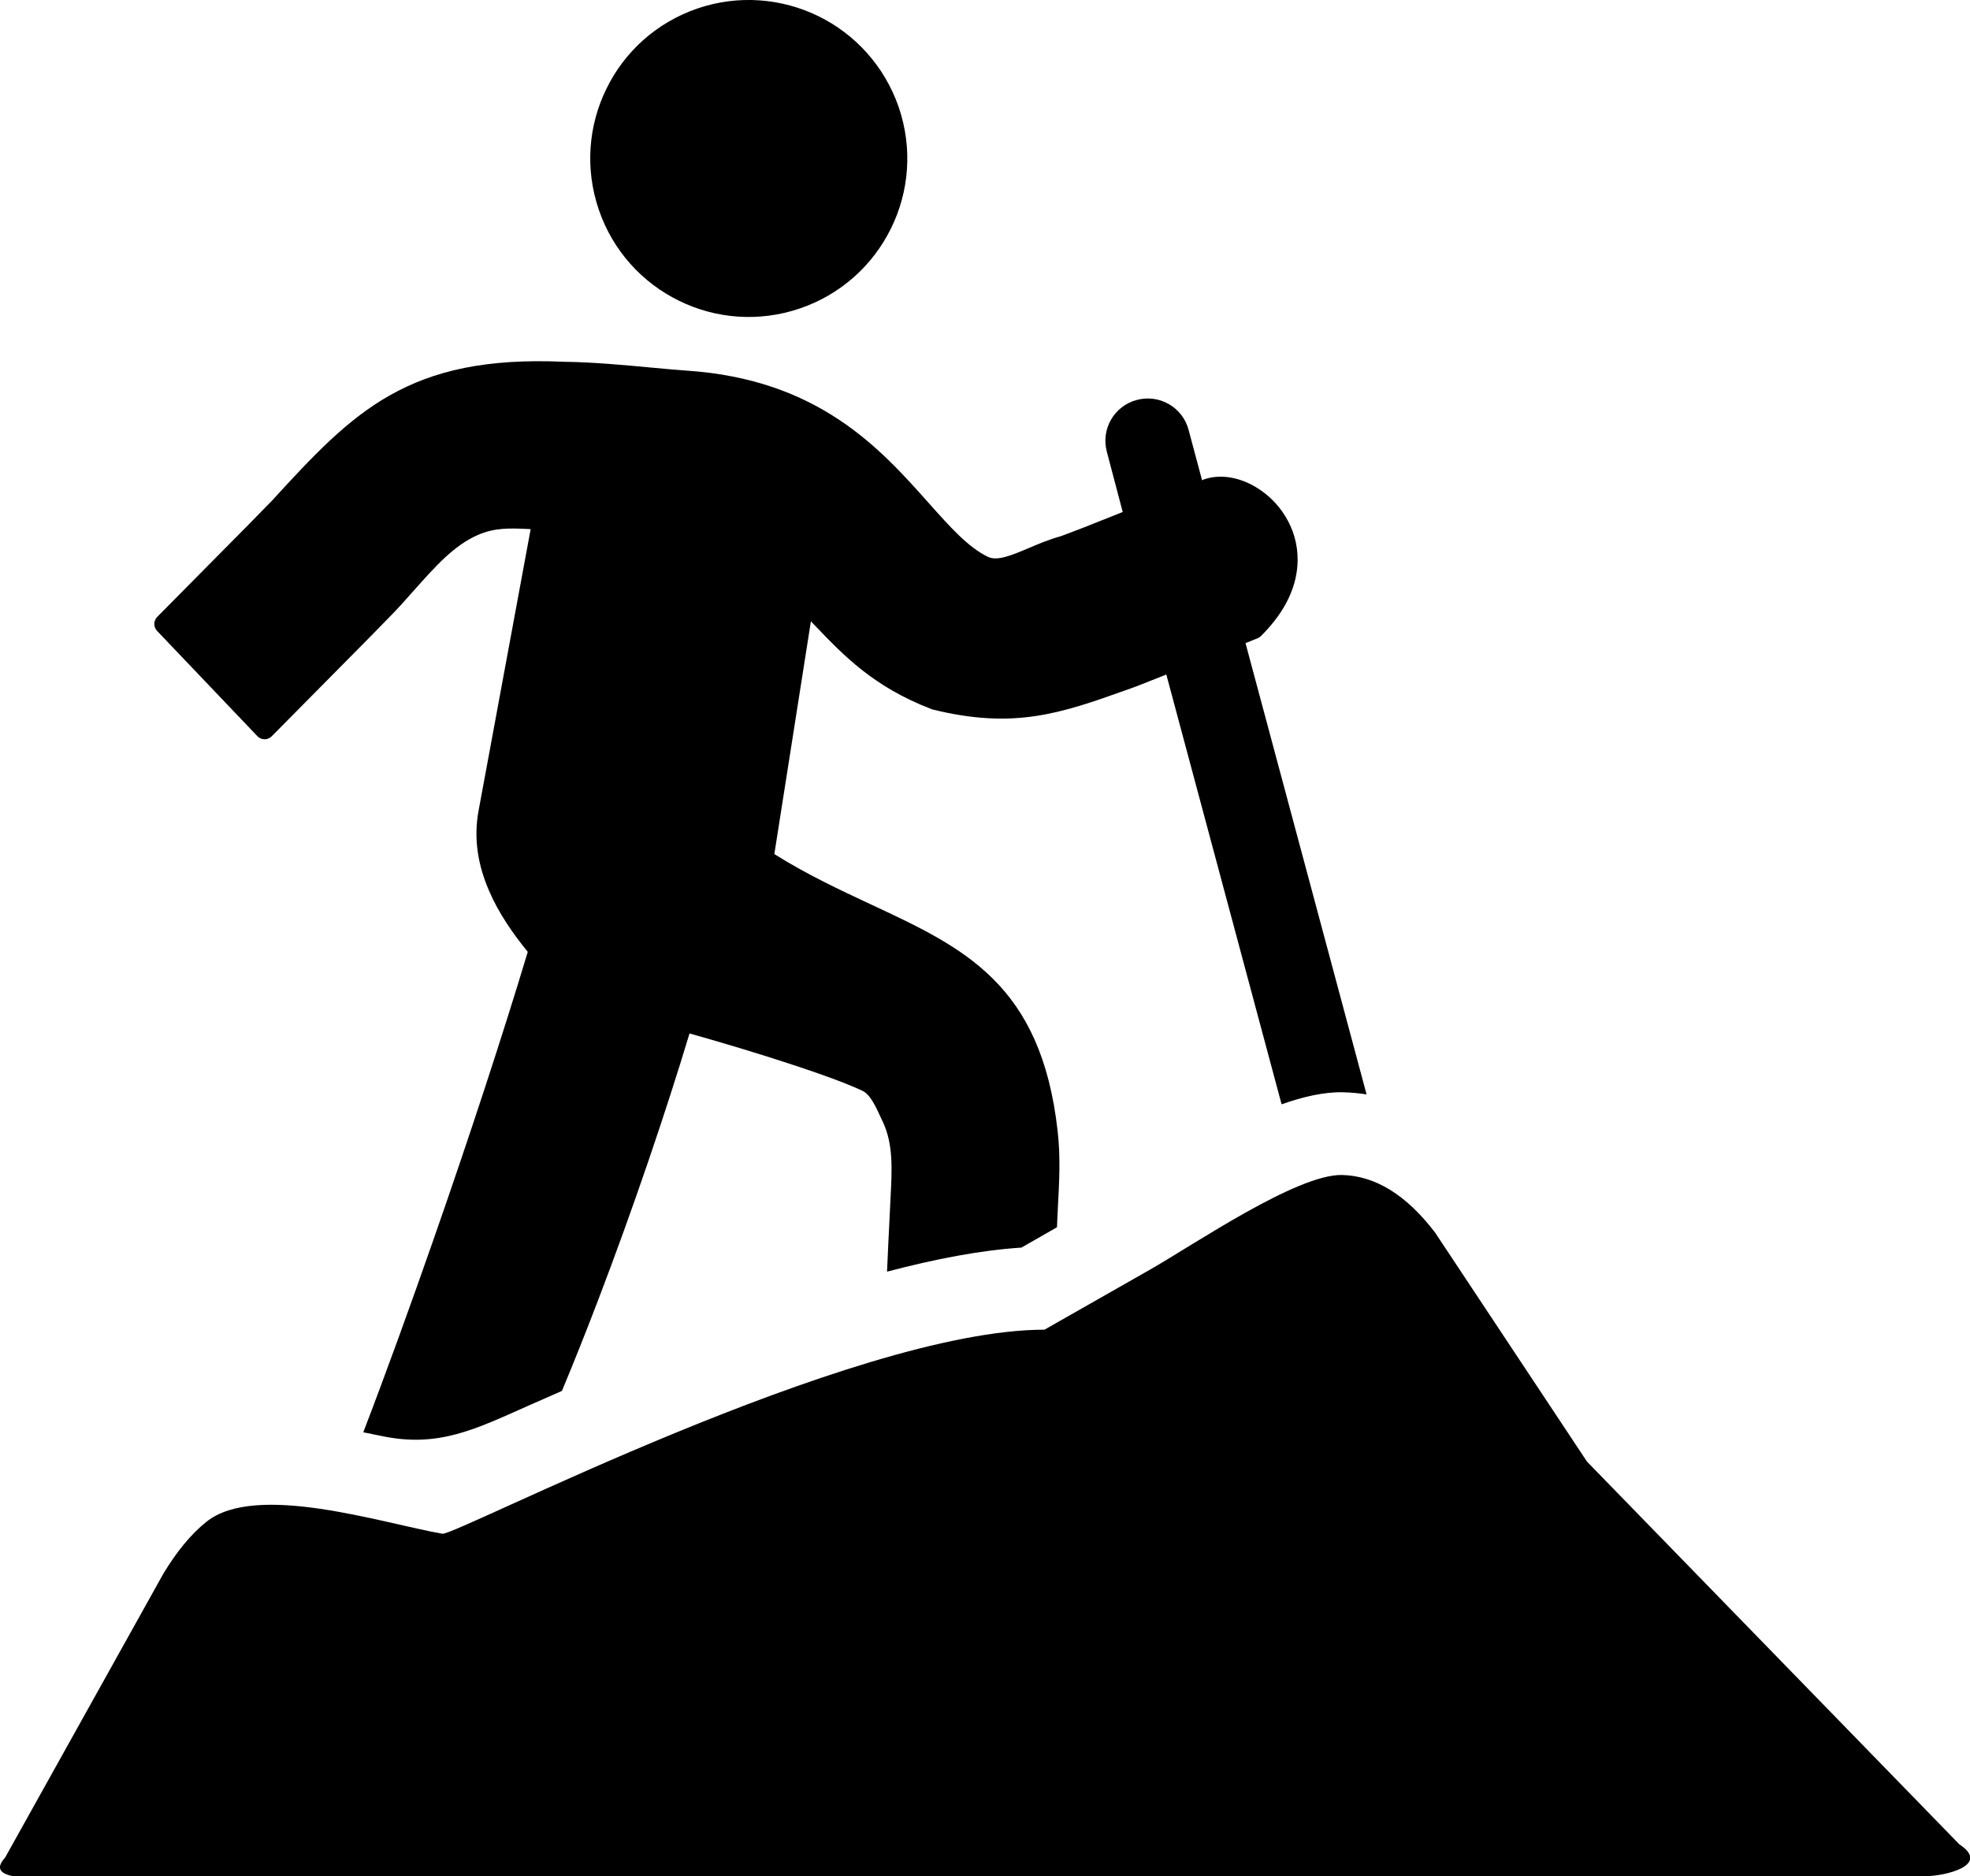
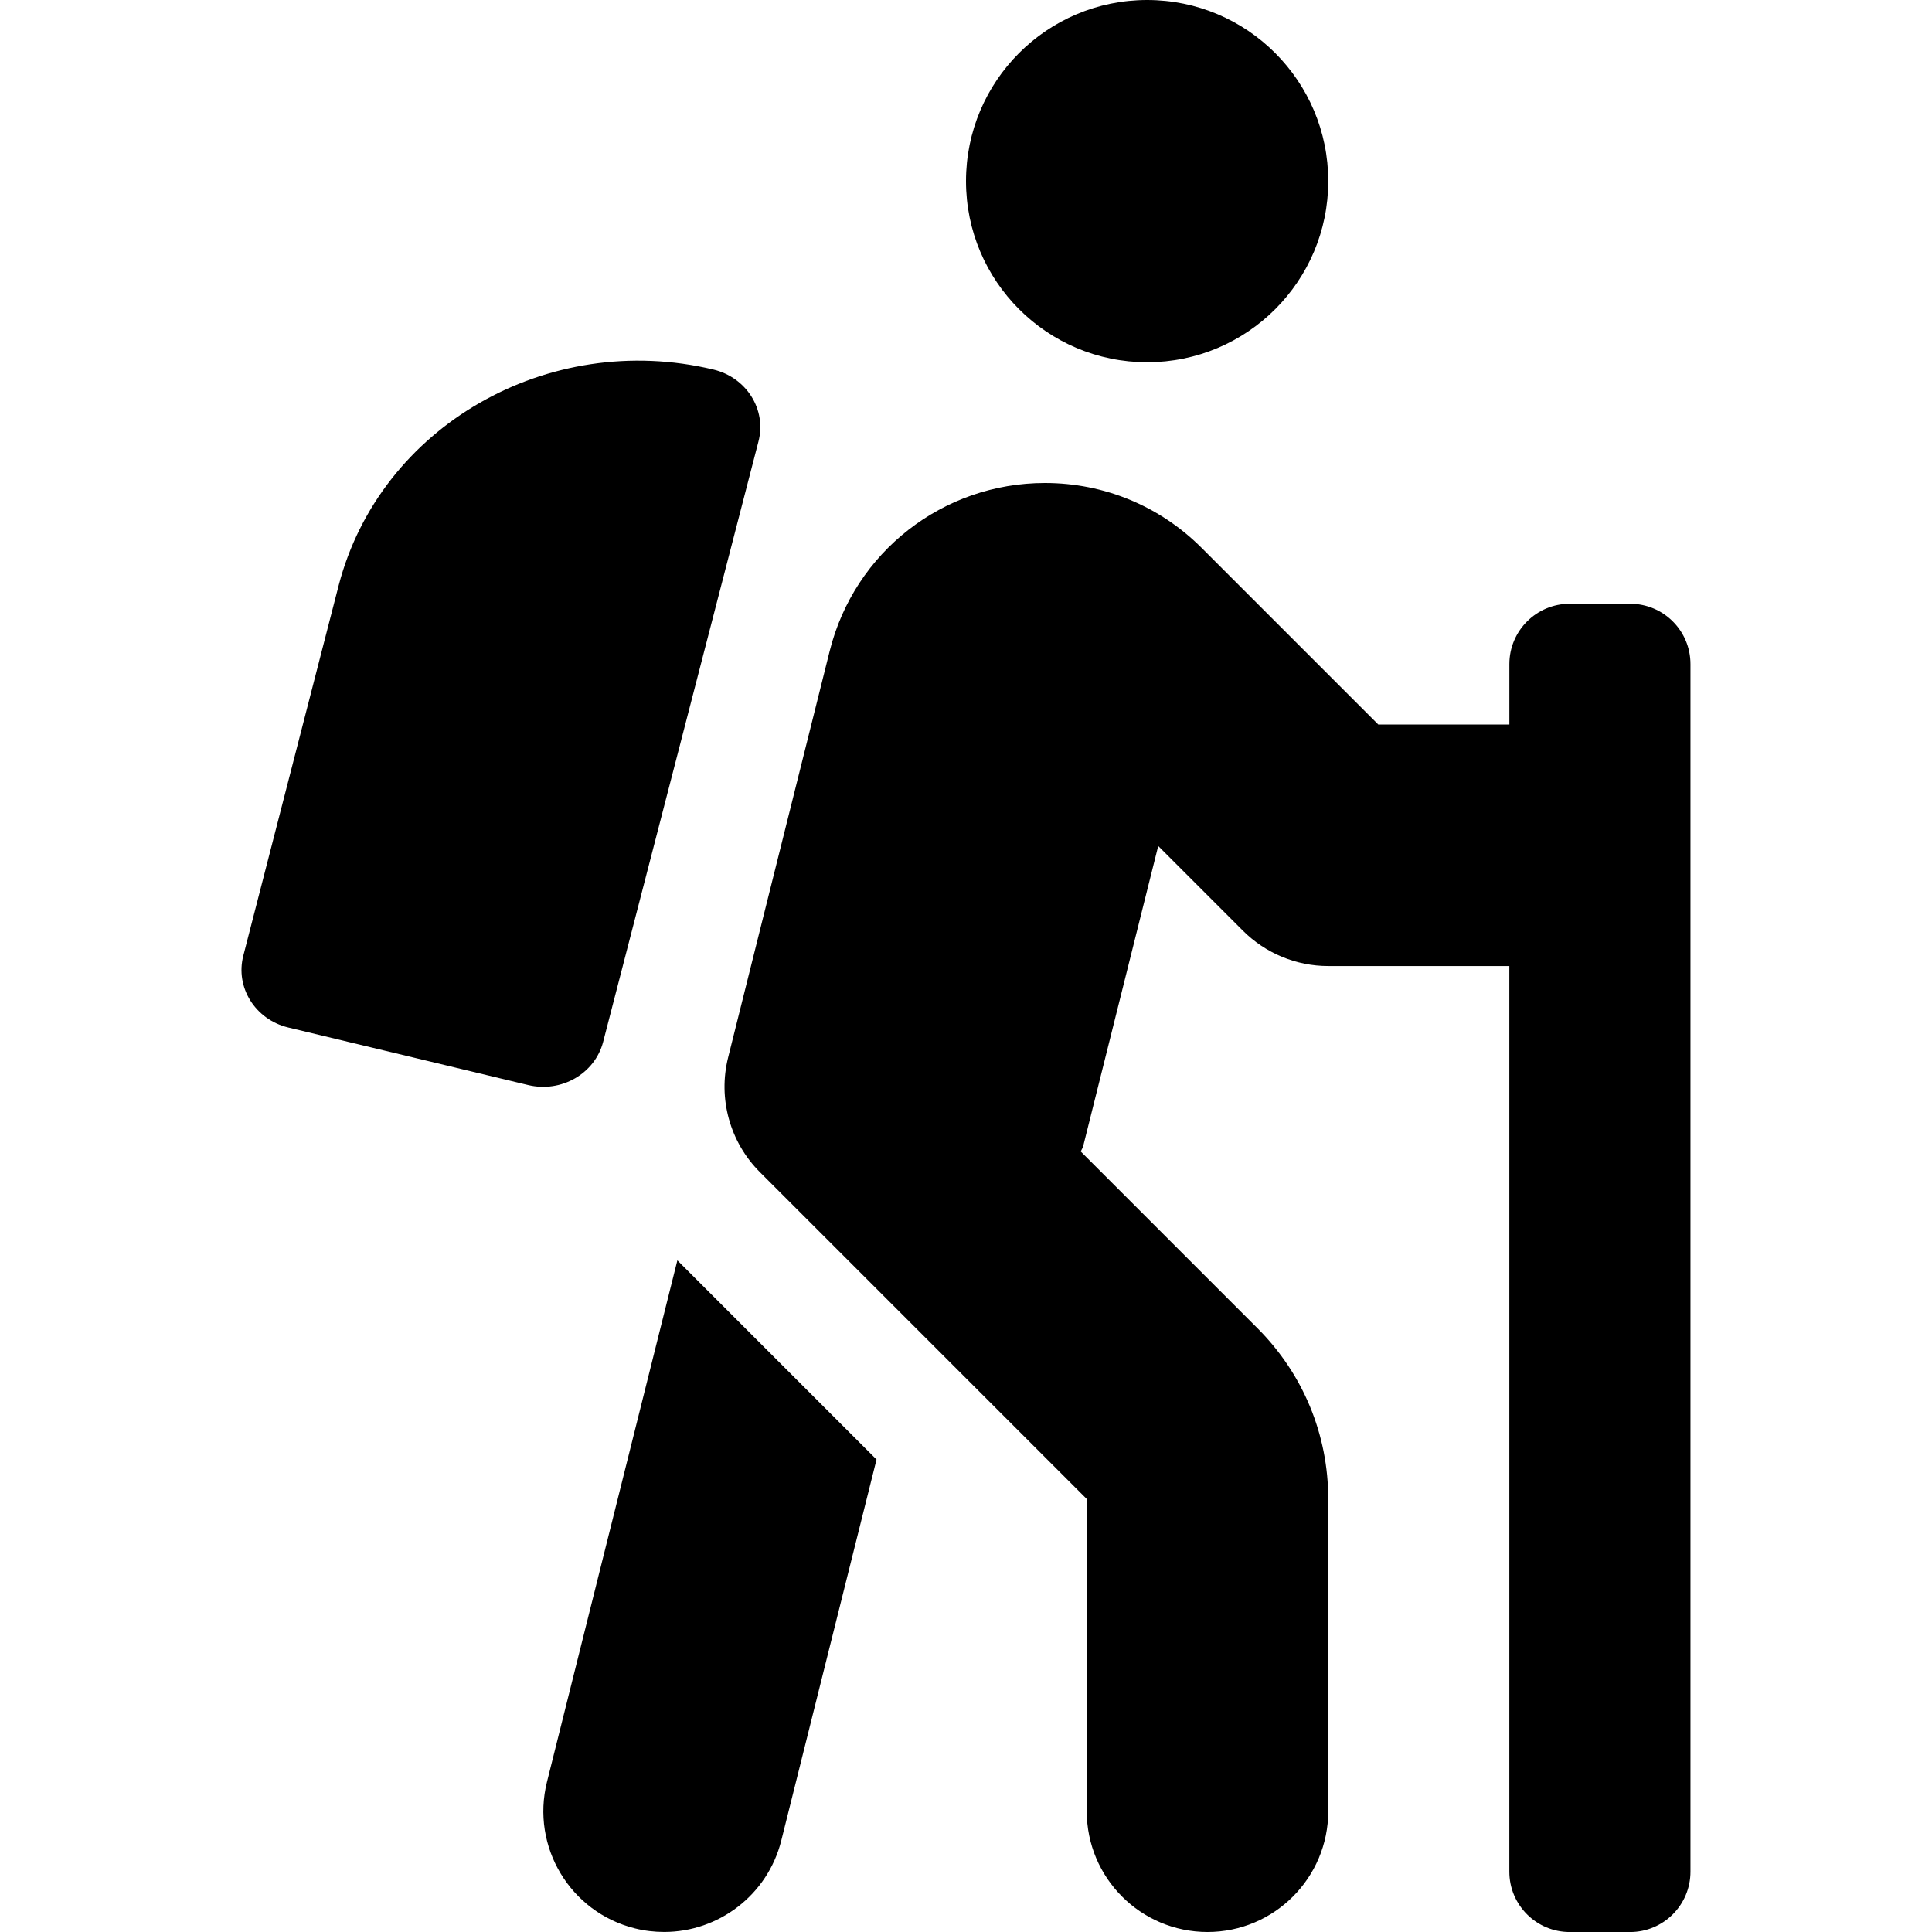
- <svg xmlns="http://www.w3.org/2000/svg" version="1.1" id="Layer_1" x="0px" y="0px" viewBox="0 0 122.88 117.03" style="enable-background:new 0 0 122.88 117.03" xml:space="preserve">
-   <style type="text/css">.st0{fill-rule:evenodd;clip-rule:evenodd;}</style>
-   <g>
-     <path class="st0" d="M0.32,115.88l9.87-17.71c0.81-1.34,1.7-2.45,2.69-3.24c3.11-2.48,10.95,0.09,14.71,0.75 c0.75,0.17,25.55-12.73,37.56-12.73l6.59-3.75c2.77-1.58,9.16-5.96,11.97-5.9c2.06,0.05,4,1.22,5.81,3.6l9.47,14.28l23.23,23.88 c1.97,1.29-0.88,1.98-2.11,1.98H0.8C-0.18,116.84-0.16,116.41,0.32,115.88L0.32,115.88z M69.04,28.18 c-0.38-1.41,0.46-2.86,1.87-3.23c1.41-0.38,2.86,0.46,3.23,1.87l0.84,3.14l0.11-0.05l0.03-0.01c1-0.34,2.18-0.13,3.2,0.48 c0.73,0.43,1.39,1.06,1.86,1.84c0.48,0.78,0.77,1.71,0.76,2.73c-0.01,1.47-0.65,3.11-2.29,4.73c-0.07,0.07-0.15,0.12-0.24,0.15 l-0.72,0.29l7.55,28.15c-0.48-0.07-0.97-0.12-1.46-0.13c-1.17-0.03-2.48,0.27-3.84,0.75l-7.19-26.81l-1.85,0.73l0,0l-0.69,0.25 c-4.02,1.43-6.94,2.46-12.04,1.2c-0.04-0.01-0.07-0.02-0.11-0.04c-3.57-1.38-5.42-3.31-7.22-5.19l-0.26-0.27l-2.28,14.52 c2.04,1.28,4.08,2.23,6,3.13c5.84,2.72,10.64,4.97,11.67,14.14c0.19,1.65,0.1,3.2,0.01,4.88l0,0.03c-0.01,0.24-0.03,0.5-0.05,1.1 l-2.22,1.27c-2.52,0.16-5.38,0.71-8.38,1.5c0.05-1.21,0.11-2.41,0.17-3.61l0.04-0.83c0.05-0.96,0.1-1.84,0.05-2.67 c-0.05-0.79-0.19-1.52-0.52-2.23l-0.09-0.19c-0.36-0.79-0.7-1.53-1.2-1.76c-1-0.47-2.58-1.04-4.38-1.63 c-2.06-0.68-4.36-1.37-6.39-1.94c-1.49,4.94-3.51,10.9-5.68,16.58c-0.75,1.96-1.51,3.88-2.28,5.72c-0.73,0.32-1.42,0.63-2.09,0.92 c-3.33,1.48-5.63,2.64-9.17,1.89c-0.37-0.08-0.75-0.15-1.13-0.23c1.42-3.7,2.93-7.87,4.4-12.08c2.2-6.3,4.31-12.73,5.86-17.89 c-0.92-1.13-1.81-2.4-2.41-3.8c-0.67-1.54-0.99-3.21-0.66-5l3.25-17.57L32.93,33c-1.13-0.05-2.07-0.09-3.14,0.38 c-1.48,0.65-2.64,1.96-3.95,3.43c-0.52,0.59-1.07,1.21-1.7,1.84l-0.04,0.04c-0.47,0.48-0.95,0.98-1.41,1.44l-5.74,5.8 c-0.25,0.25-0.64,0.25-0.89,0l-6.26-6.57c-0.24-0.25-0.23-0.65,0.02-0.89l5.73-5.79c0.49-0.5,0.92-0.94,1.33-1.36l0.06-0.06 c2.58-2.82,4.69-5.08,7.38-6.6c2.73-1.54,6-2.31,10.89-2.09l0.01,0c1.75,0.02,3.8,0.21,5.5,0.37c0.79,0.07,1.5,0.14,2.1,0.18 c8.24,0.54,12.1,4.88,15.1,8.25c1.33,1.49,2.47,2.78,3.71,3.37c0.58,0.28,1.5-0.11,2.54-0.55c0.63-0.27,1.3-0.55,2-0.74 c0.46-0.17,0.71-0.27,0.9-0.34c0.25-0.1,0.42-0.16,0.52-0.2l2.44-0.97L69.04,28.18L69.04,28.18z M43.5,0.53 c2.58-0.88,5.28-0.63,7.55,0.48c2.27,1.11,4.12,3.1,5.01,5.68c0.88,2.58,0.64,5.28-0.48,7.55c-1.11,2.27-3.1,4.12-5.68,5 c-2.58,0.88-5.28,0.64-7.55-0.48c-2.27-1.11-4.12-3.1-5-5.68c-0.88-2.58-0.64-5.28,0.48-7.55C38.93,3.27,40.91,1.42,43.5,0.53 L43.5,0.53z" />
-   </g>
+ <svg xmlns="http://www.w3.org/2000/svg" fill="#000000" width="800px" height="800px" viewBox="-64 0 512 512">
+   <path d="M80.95 472.23c-4.28 17.16 6.14 34.53 23.28 38.81 2.61.66 5.22.95 7.8.95 14.33 0 27.37-9.7 31.02-24.23l25.24-100.97-52.78-52.78-34.56 138.22zm14.89-196.12L137 117c2.19-8.42-3.14-16.95-11.92-19.06-43.88-10.52-88.35 15.07-99.32 57.17L.49 253.24c-2.19 8.42 3.14 16.95 11.92 19.06l63.56 15.25c8.79 2.1 17.68-3.02 19.87-11.44zM368 160h-16c-8.84 0-16 7.16-16 16v16h-34.75l-46.78-46.78C243.38 134.11 228.61 128 212.91 128c-27.02 0-50.47 18.3-57.03 44.52l-26.92 107.72a32.012 32.012 0 0 0 8.42 30.39L224 397.25V480c0 17.67 14.33 32 32 32s32-14.33 32-32v-82.75c0-17.09-6.66-33.16-18.75-45.25l-46.82-46.82c.15-.5.49-.89.62-1.41l19.89-79.57 22.43 22.43c6 6 14.14 9.38 22.62 9.38h48v240c0 8.84 7.16 16 16 16h16c8.84 0 16-7.16 16-16V176c.01-8.84-7.15-16-15.99-16zM240 96c26.51 0 48-21.49 48-48S266.51 0 240 0s-48 21.49-48 48 21.49 48 48 48z" />
</svg>
